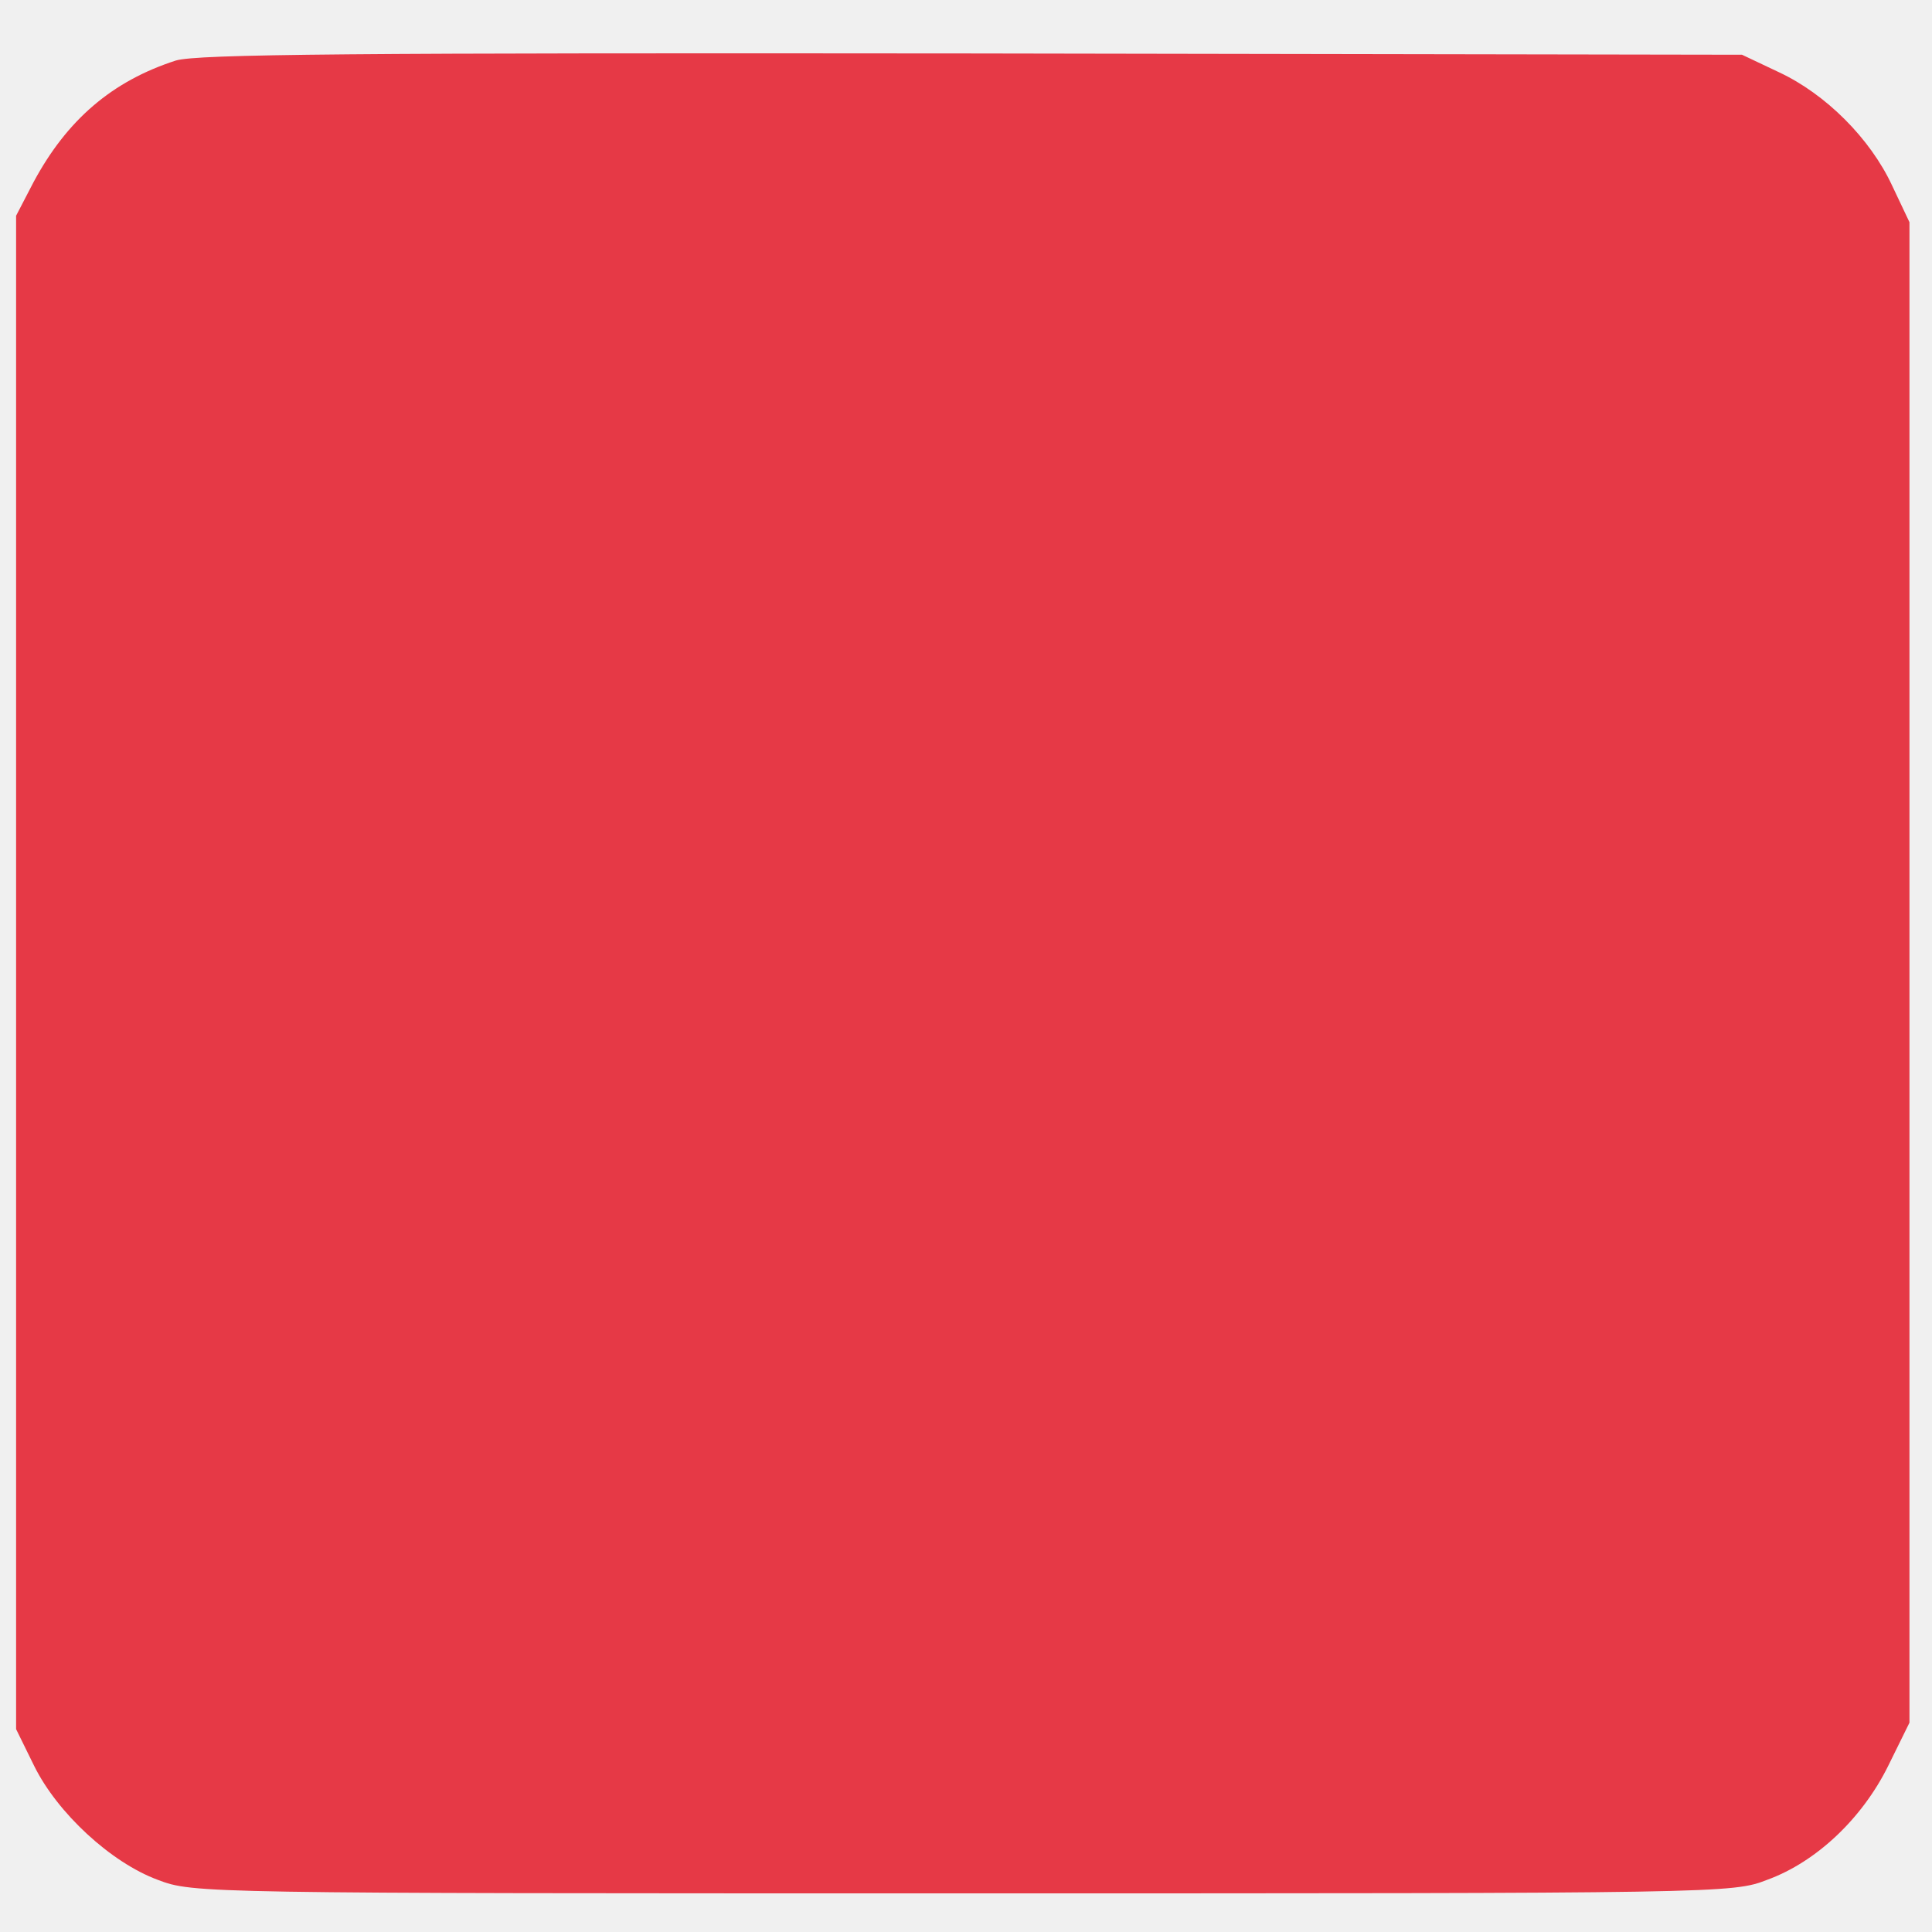
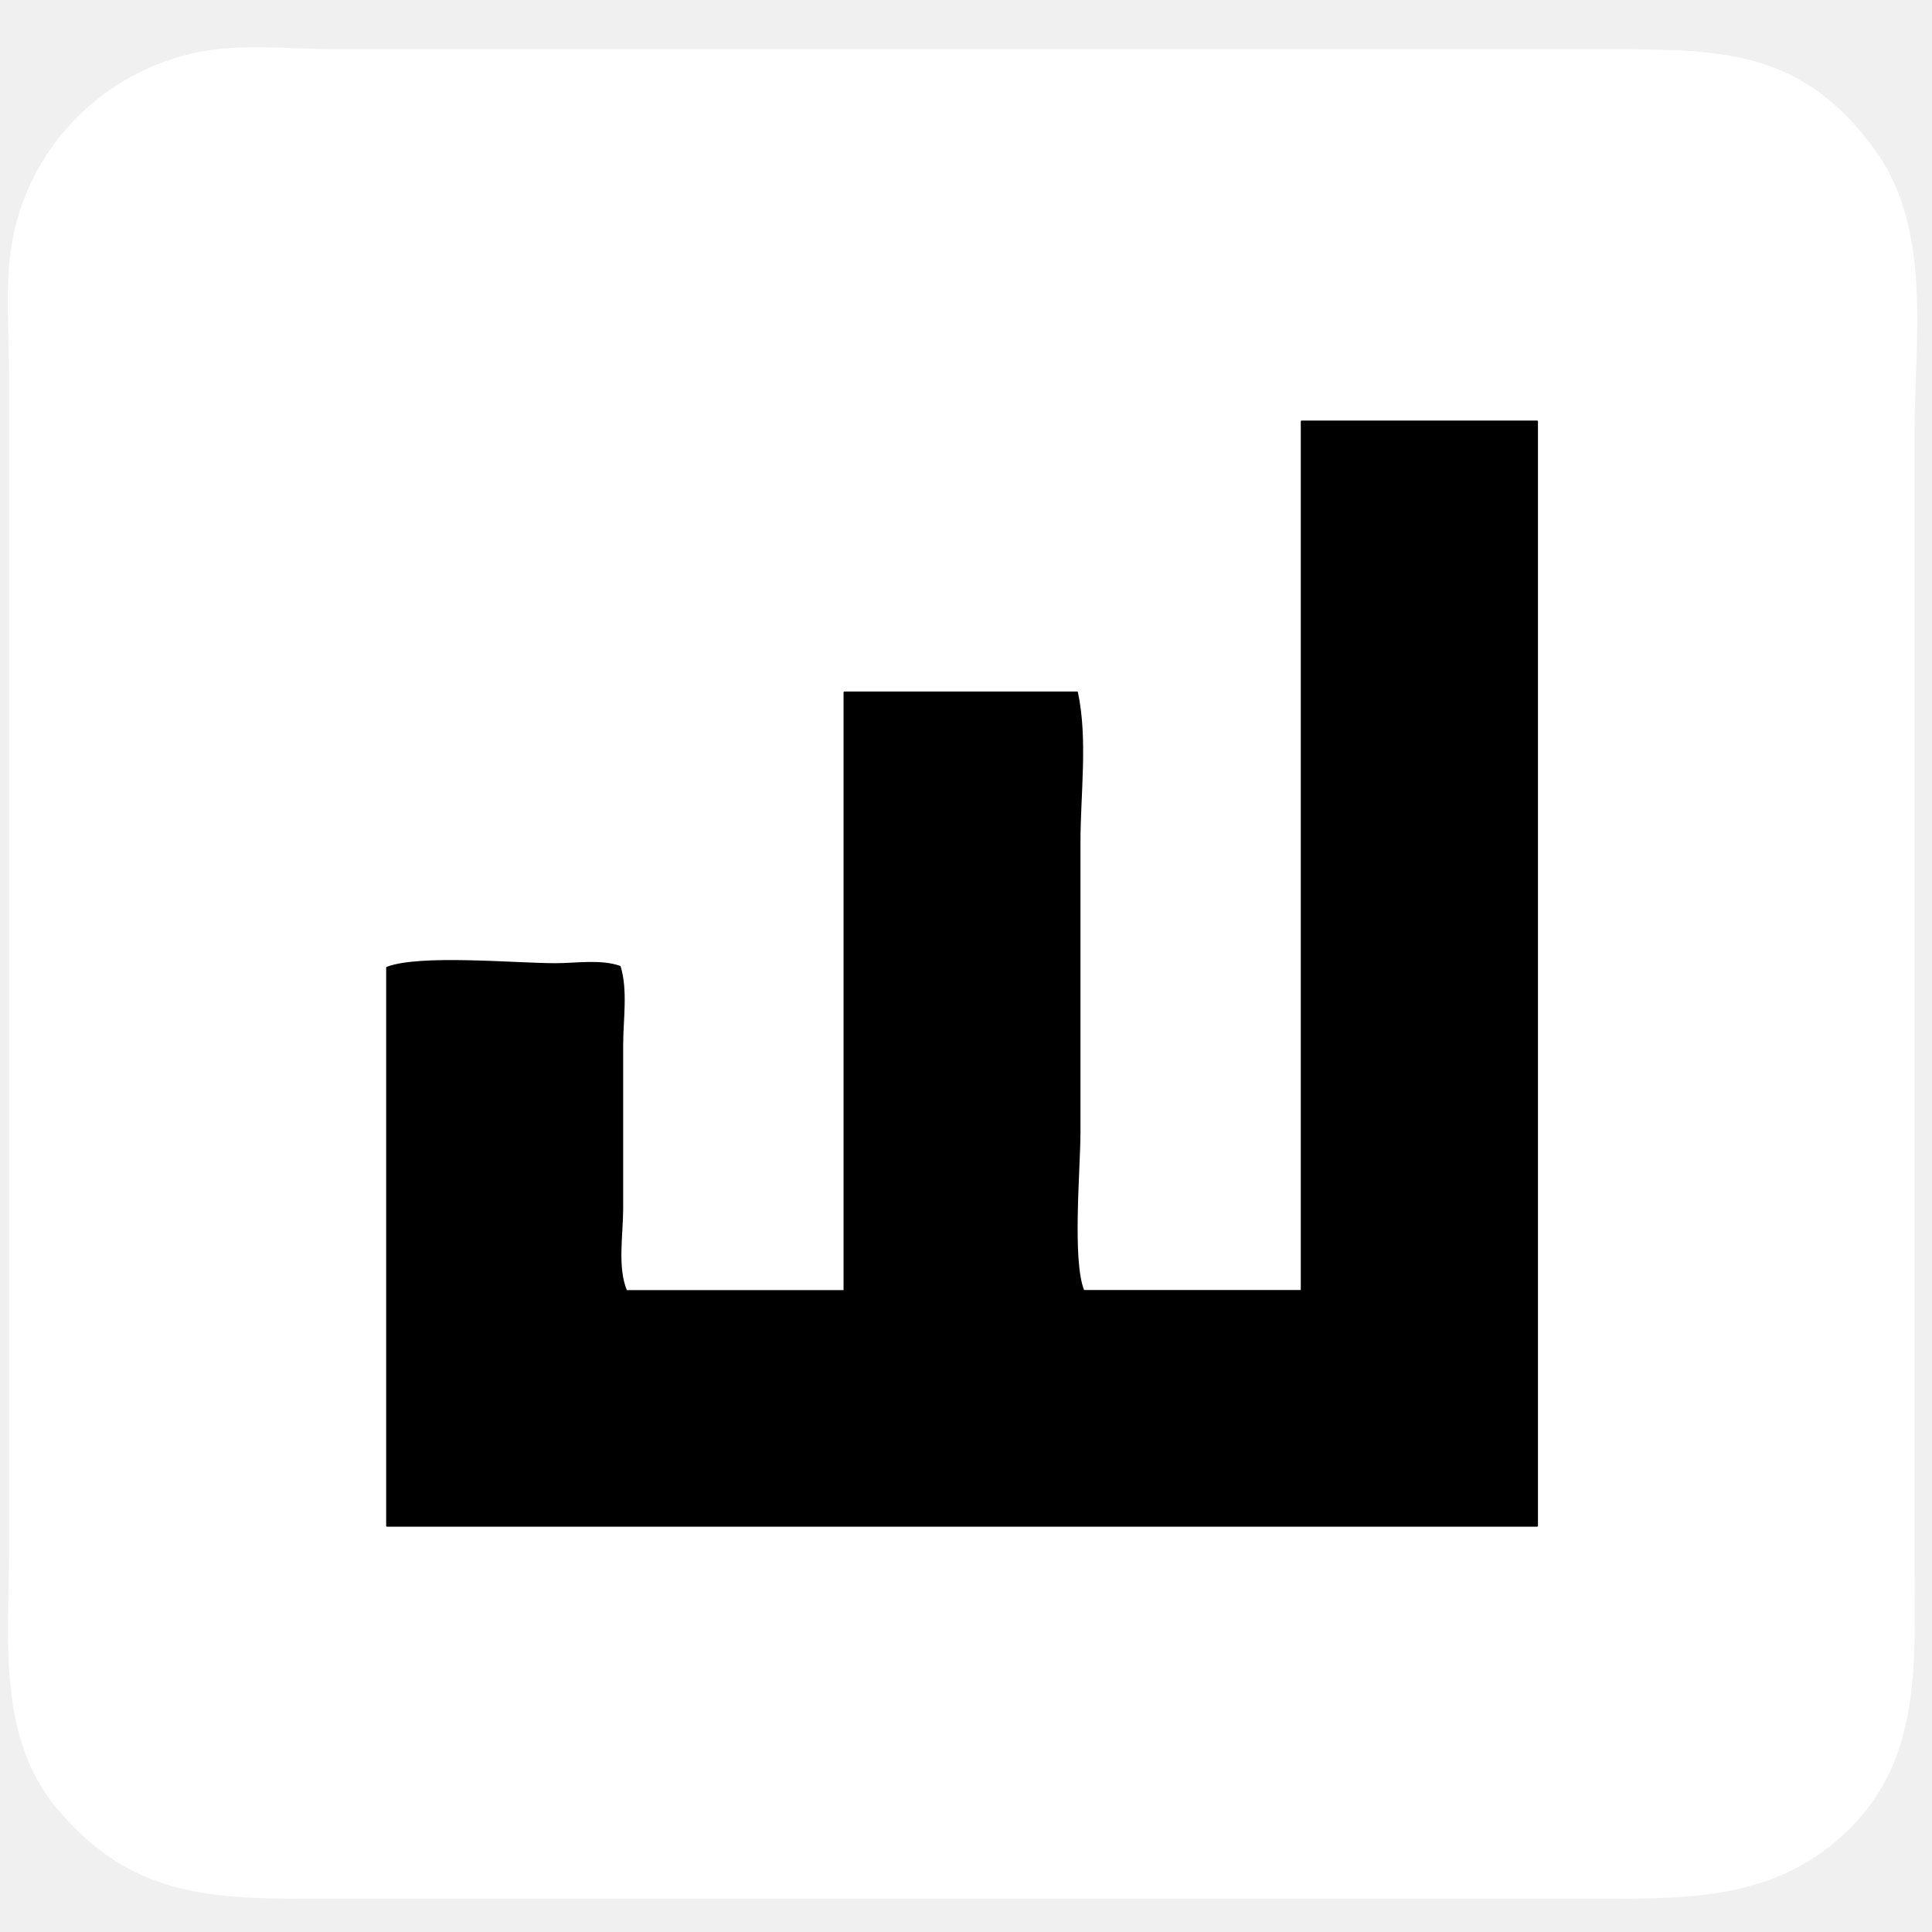
- <svg xmlns="http://www.w3.org/2000/svg" version="1.0" width="300pt" height="300pt" viewBox="0 0 300 300" preserveAspectRatio="xMidYMid meet">
-   <g transform="translate(0,300) scale(0.1,-0.1)" fill="#e63946" stroke="none">
-     <path d="M273 2906 c-99 -32 -169 -92 -221 -189 l-27 -52 0 -1175 0 -1175 28 -57 c36 -73 119 -150 192 -177 55 -21 67 -21 1250 -21 1180 0 1195 0 1249 21 77 28 148 96 188 177 l33 67 0 1165 0 1165 -27 57 c-34 73 -103 142 -176 176 l-57 27 -1195 2 c-968 1 -1203 -1 -1237 -11z" />
-   </g>
+ <svg xmlns="http://www.w3.org/2000/svg" viewBox="0 0 300 300" width="300" height="300">
+   <path d="M30.52 8.27C37.39 6.79 45.26 7.78 52.25 7.78C66.08 7.78 79.92 7.78 93.75 7.78C137.42 7.78 181.08 7.78 224.75 7.78C233.25 7.78 241.75 7.78 250.25 7.78C267.78 7.78 279.84 8.02 290.99 23.27C300 35.59 297.16 52.94 297.16 67.25C297.16 99.58 297.16 131.92 297.16 164.25C297.16 190.58 297.16 216.92 297.16 243.25C297.16 257.8 298.34 272.77 287.13 283.87C276.24 294.65 263.2 294.71 248.75 294.71C240.42 294.71 232.08 294.71 223.75 294.71C172.92 294.71 122.08 294.71 71.25 294.71C63.42 294.71 55.58 294.71 47.75 294.71C31.51 294.71 20.02 293.9 8.97 280.78C-0.49 269.54 1.55 253.86 1.55 240.25C1.55 211.42 1.55 182.58 1.55 153.75C1.55 122.08 1.55 90.42 1.55 58.75C1.55 51.46 0.73 43.6 2.23 36.43C5.2 22.24 16.39 11.3 30.52 8.27ZM238.69 65.43C226.5 65.43 214.3 65.43 202.11 65.43C202.11 110.43 202.11 155.44 202.11 200.44C190.82 200.44 179.54 200.44 168.25 200.44C166.33 195.8 167.65 181.48 167.65 175.75C167.65 160.75 167.65 145.75 167.65 130.75C167.65 123.32 168.81 114.75 167.25 107.5C155.2 107.5 143.16 107.5 131.11 107.5C131.11 138.48 131.11 169.46 131.11 200.45C119.82 200.45 108.54 200.45 97.25 200.45C95.72 196.87 96.64 191.63 96.64 187.75C96.64 179.25 96.64 170.75 96.64 162.25C96.64 158.45 97.38 153.71 96.25 150.1C93.32 149.05 89.37 149.69 86.25 149.69C80.07 149.69 65.19 148.28 60.09 150.25C60.09 179.15 60.09 208.04 60.09 236.94C119.62 236.94 179.16 236.94 238.69 236.94C238.69 179.77 238.69 122.6 238.69 65.43Z" fill="#ffffff" fill-rule="evenodd" stroke="#ffffff" stroke-width="0.25" stroke-linejoin="round" />
+   <path d="M238.69 65.43C238.69 122.6 238.69 179.77 238.69 236.94C179.16 236.94 119.62 236.94 60.09 236.94C60.09 208.04 60.09 179.15 60.09 150.25C65.19 148.28 80.07 149.69 86.25 149.69C89.37 149.69 93.32 149.05 96.25 150.1C97.38 153.71 96.64 158.45 96.64 162.25C96.64 170.75 96.64 179.25 96.64 187.75C96.64 191.63 95.72 196.87 97.25 200.45C108.54 200.45 119.82 200.45 131.11 200.45C131.11 169.46 131.11 138.48 131.11 107.5C143.16 107.5 155.2 107.5 167.25 107.5C168.81 114.75 167.65 123.32 167.65 130.75C167.65 145.75 167.65 160.75 167.65 175.75C167.65 181.48 166.33 195.8 168.25 200.44C179.54 200.44 190.82 200.44 202.11 200.44C202.11 155.44 202.11 110.43 202.11 65.43C214.3 65.43 226.5 65.43 238.69 65.43Z" fill="#000000" fill-rule="evenodd" stroke="#000000" stroke-width="0.25" stroke-linejoin="round" />
</svg>
